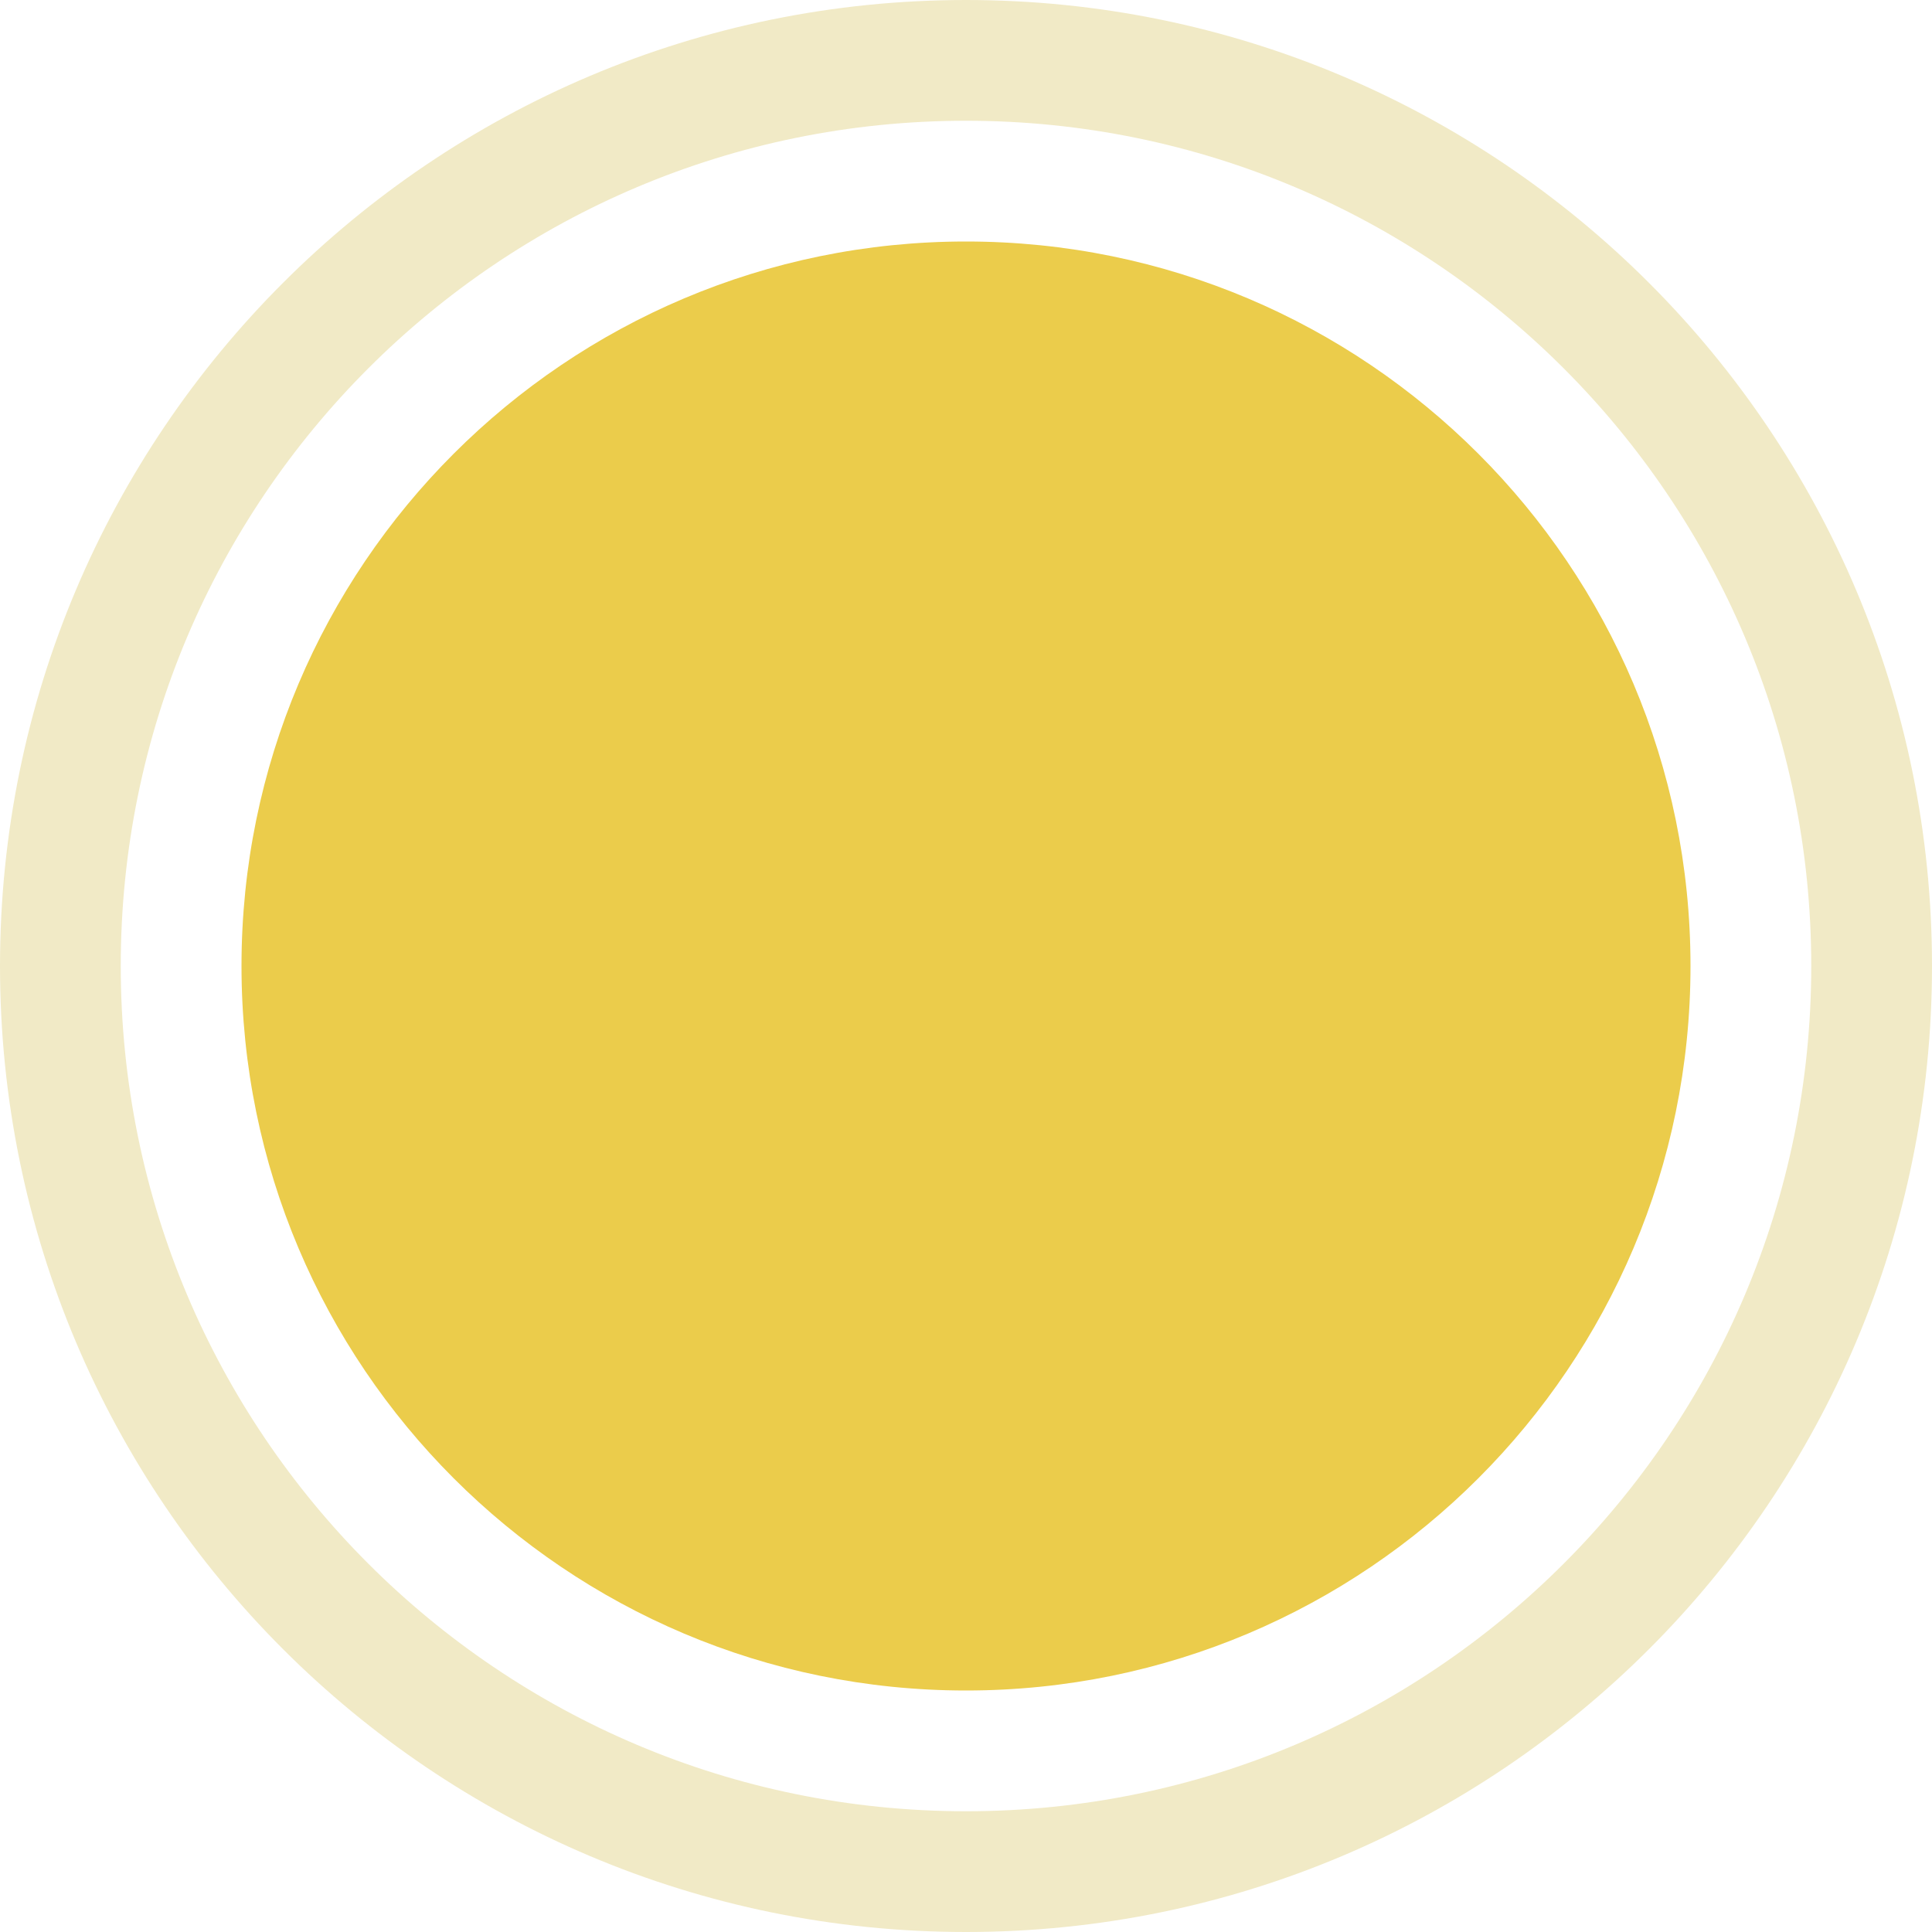
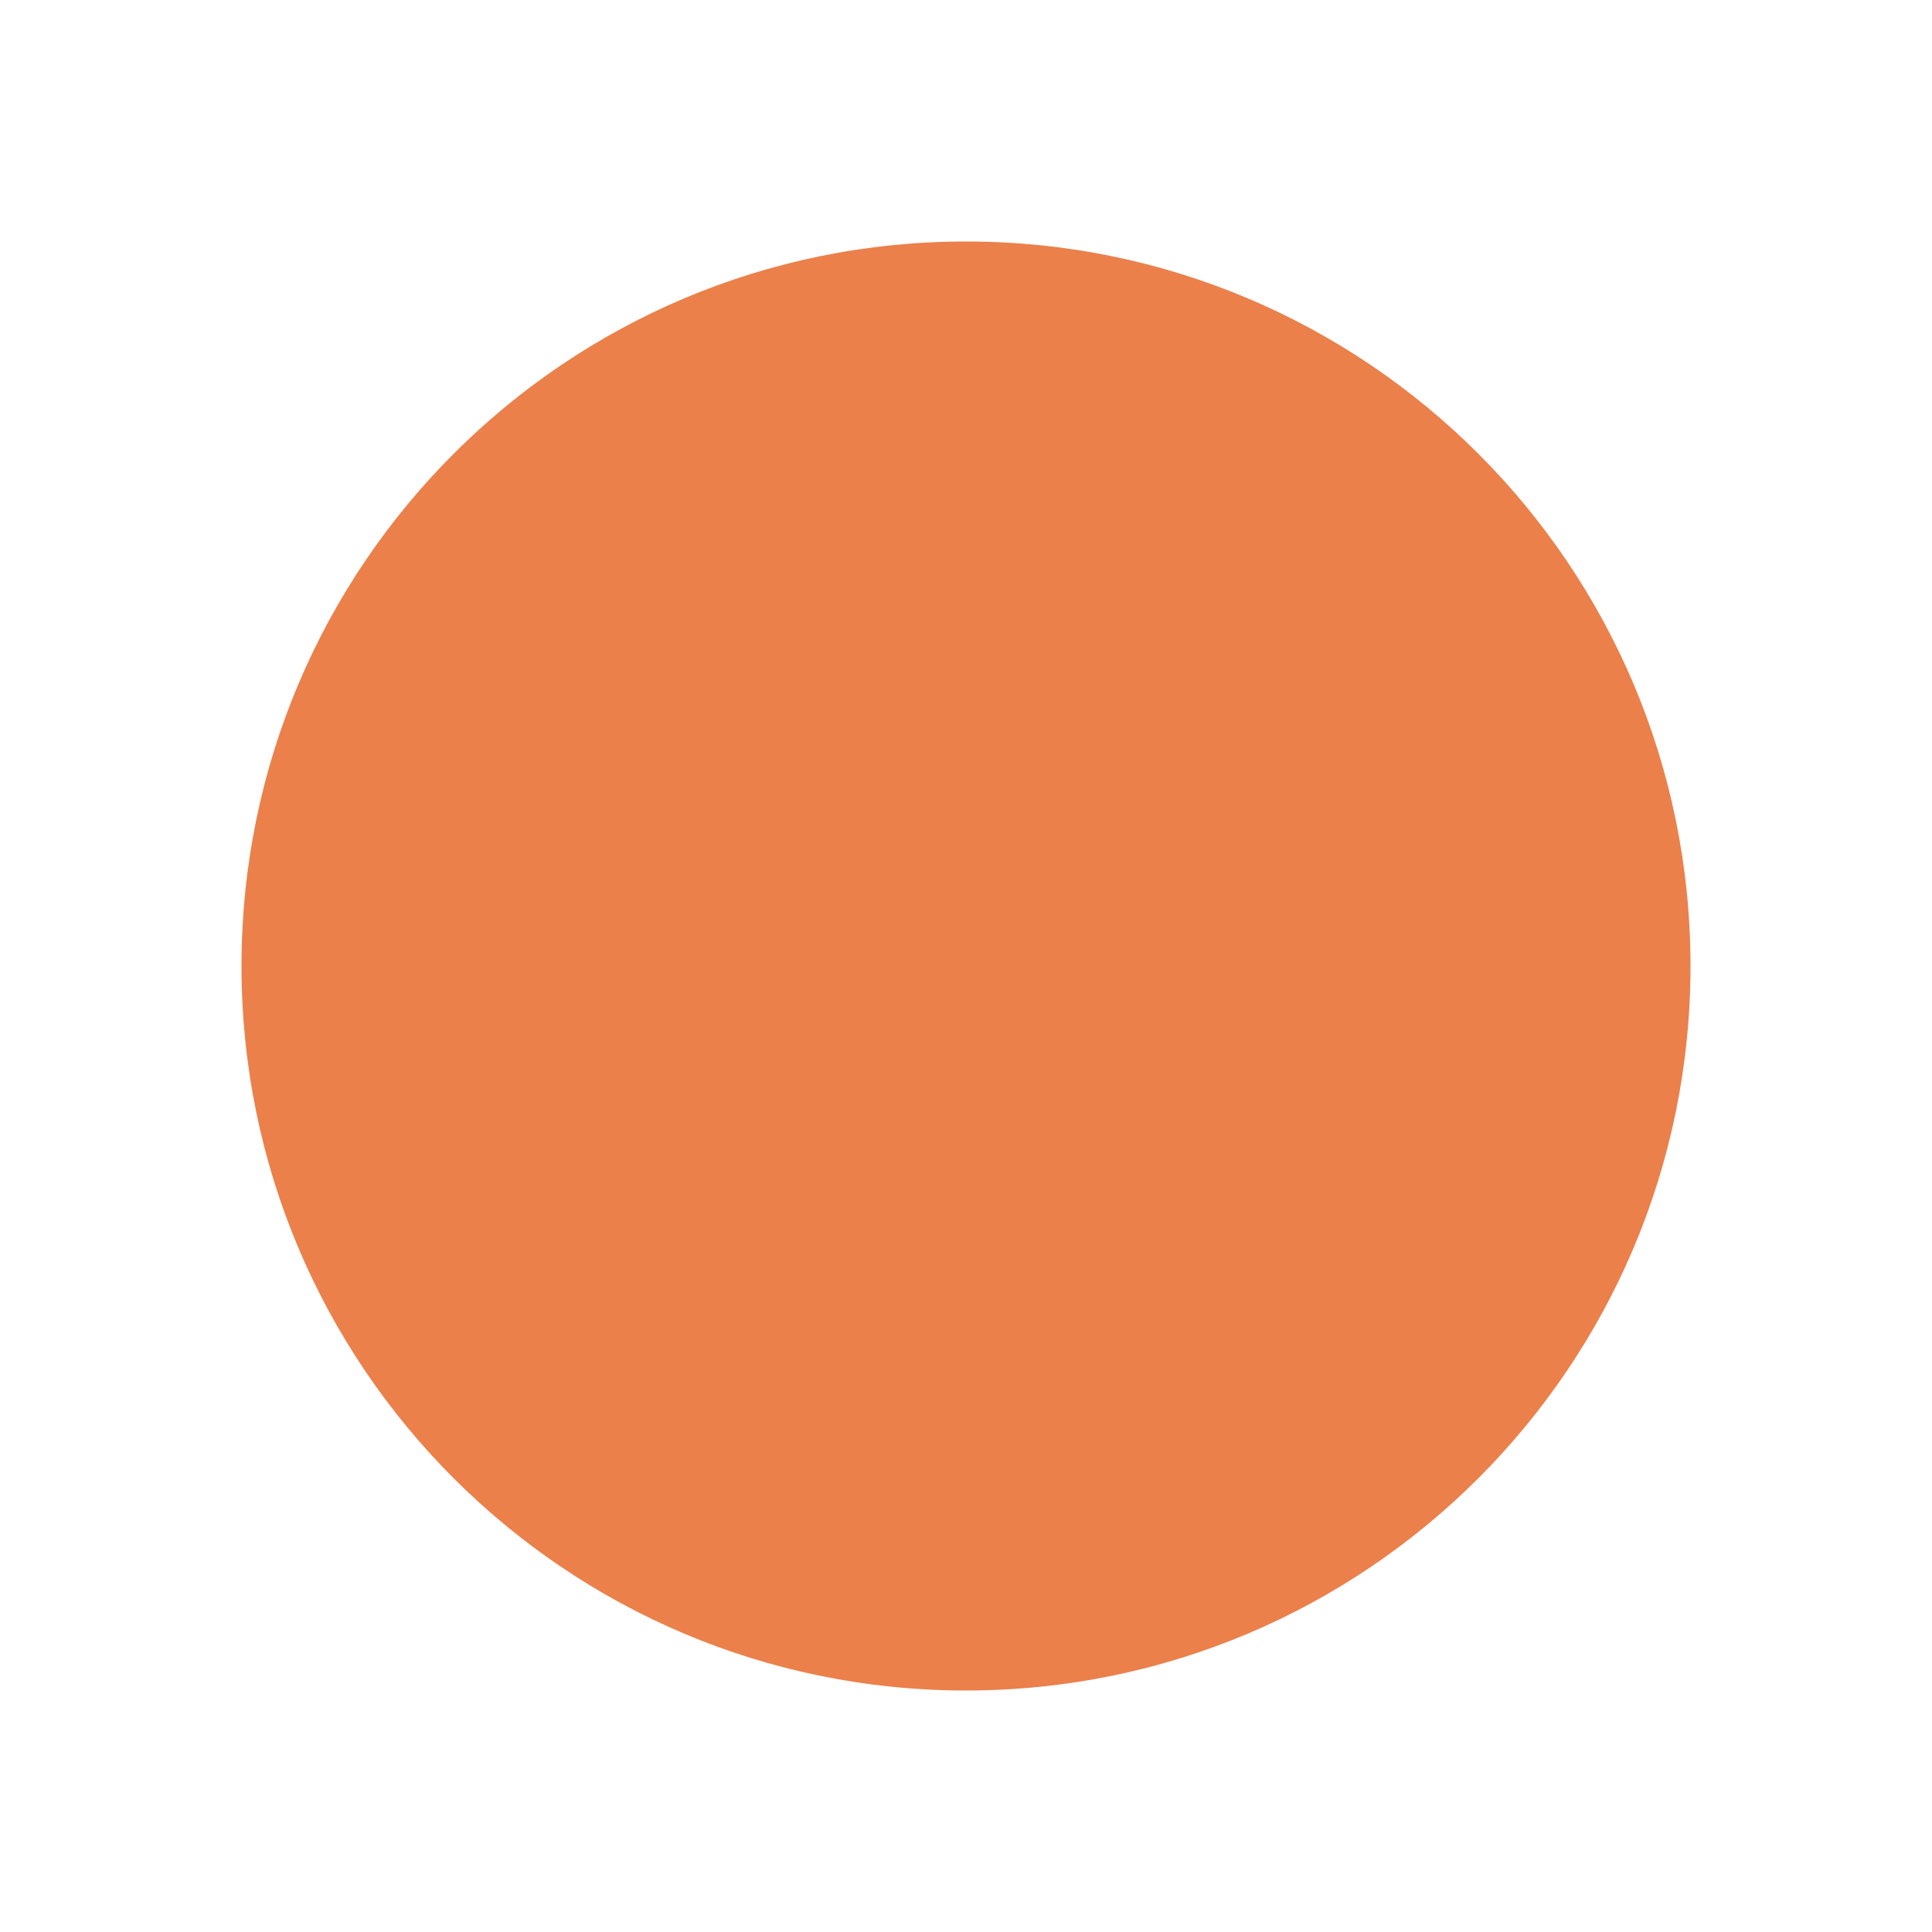
<svg xmlns="http://www.w3.org/2000/svg" preserveAspectRatio="none" overflow="visible" style="display: block;" width="32" height="32" viewBox="0 0 32 32" fill="none">
  <g id="usa">
-     <circle id="selection_outline" cx="16" cy="16" r="15" stroke="#F1EAC6" stroke-width="2" />
-     <circle id="selection" cx="16" cy="16" r="12" fill="#EBCC4B" />
+     <circle id="selection" cx="16" cy="16" r="12" fill="#EB804B" />
  </g>
</svg>
